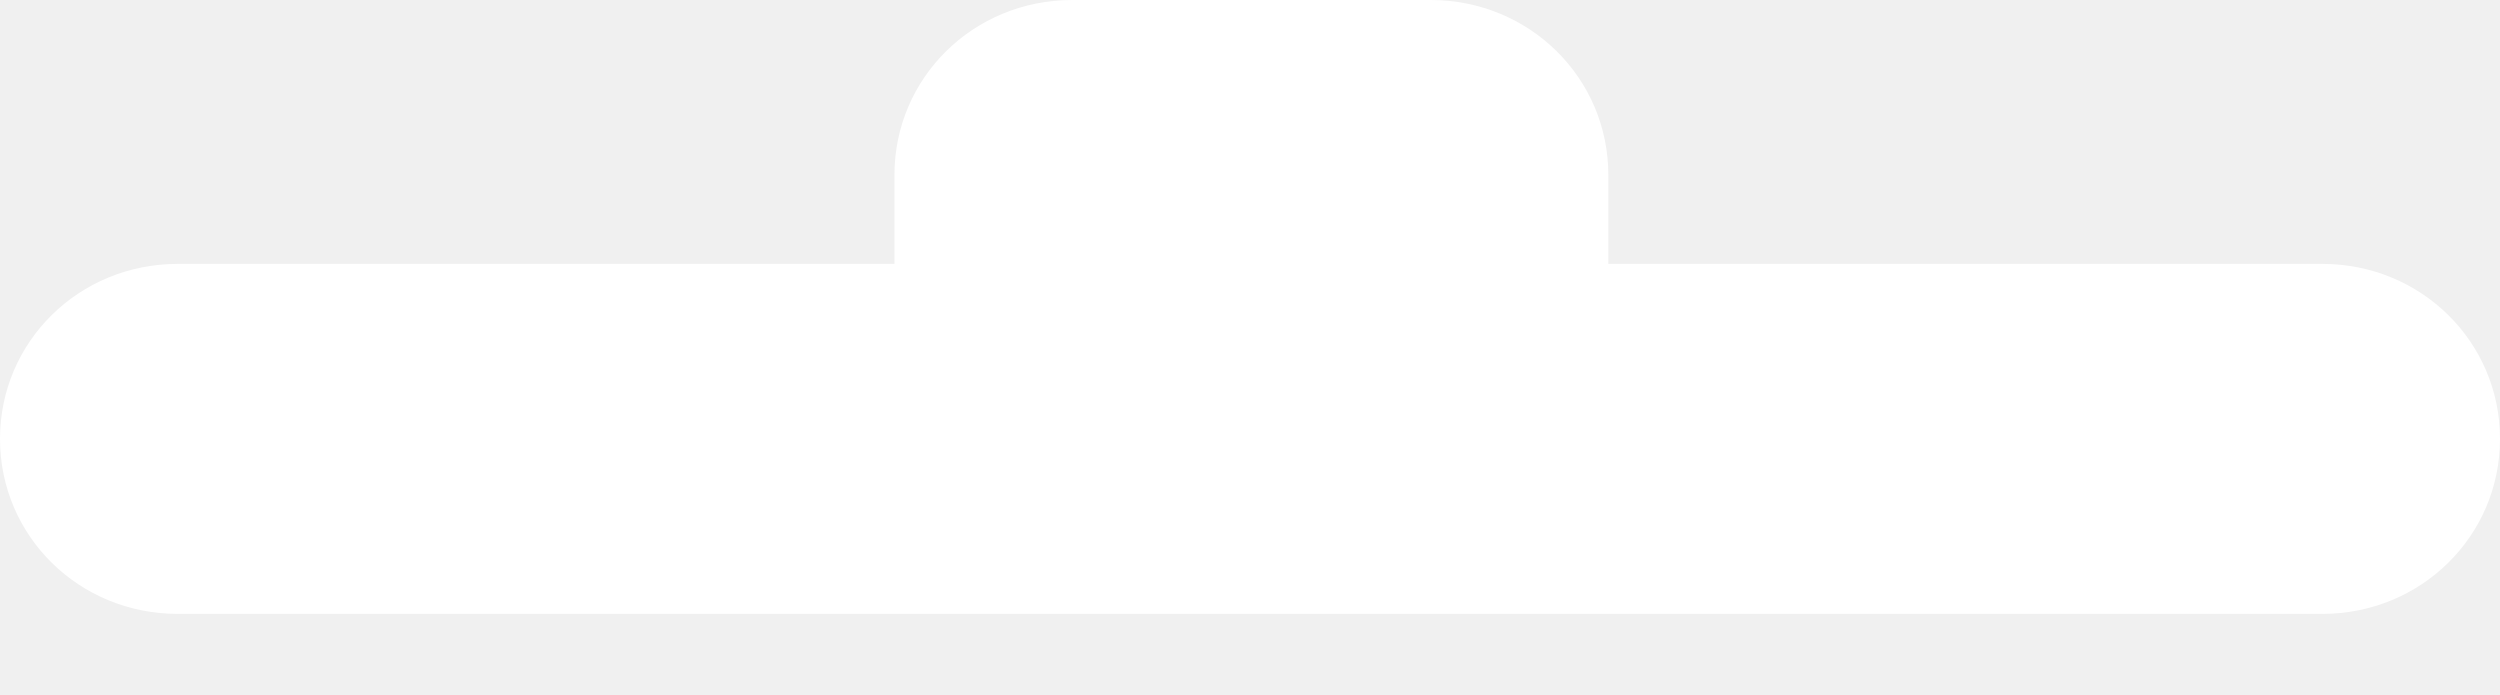
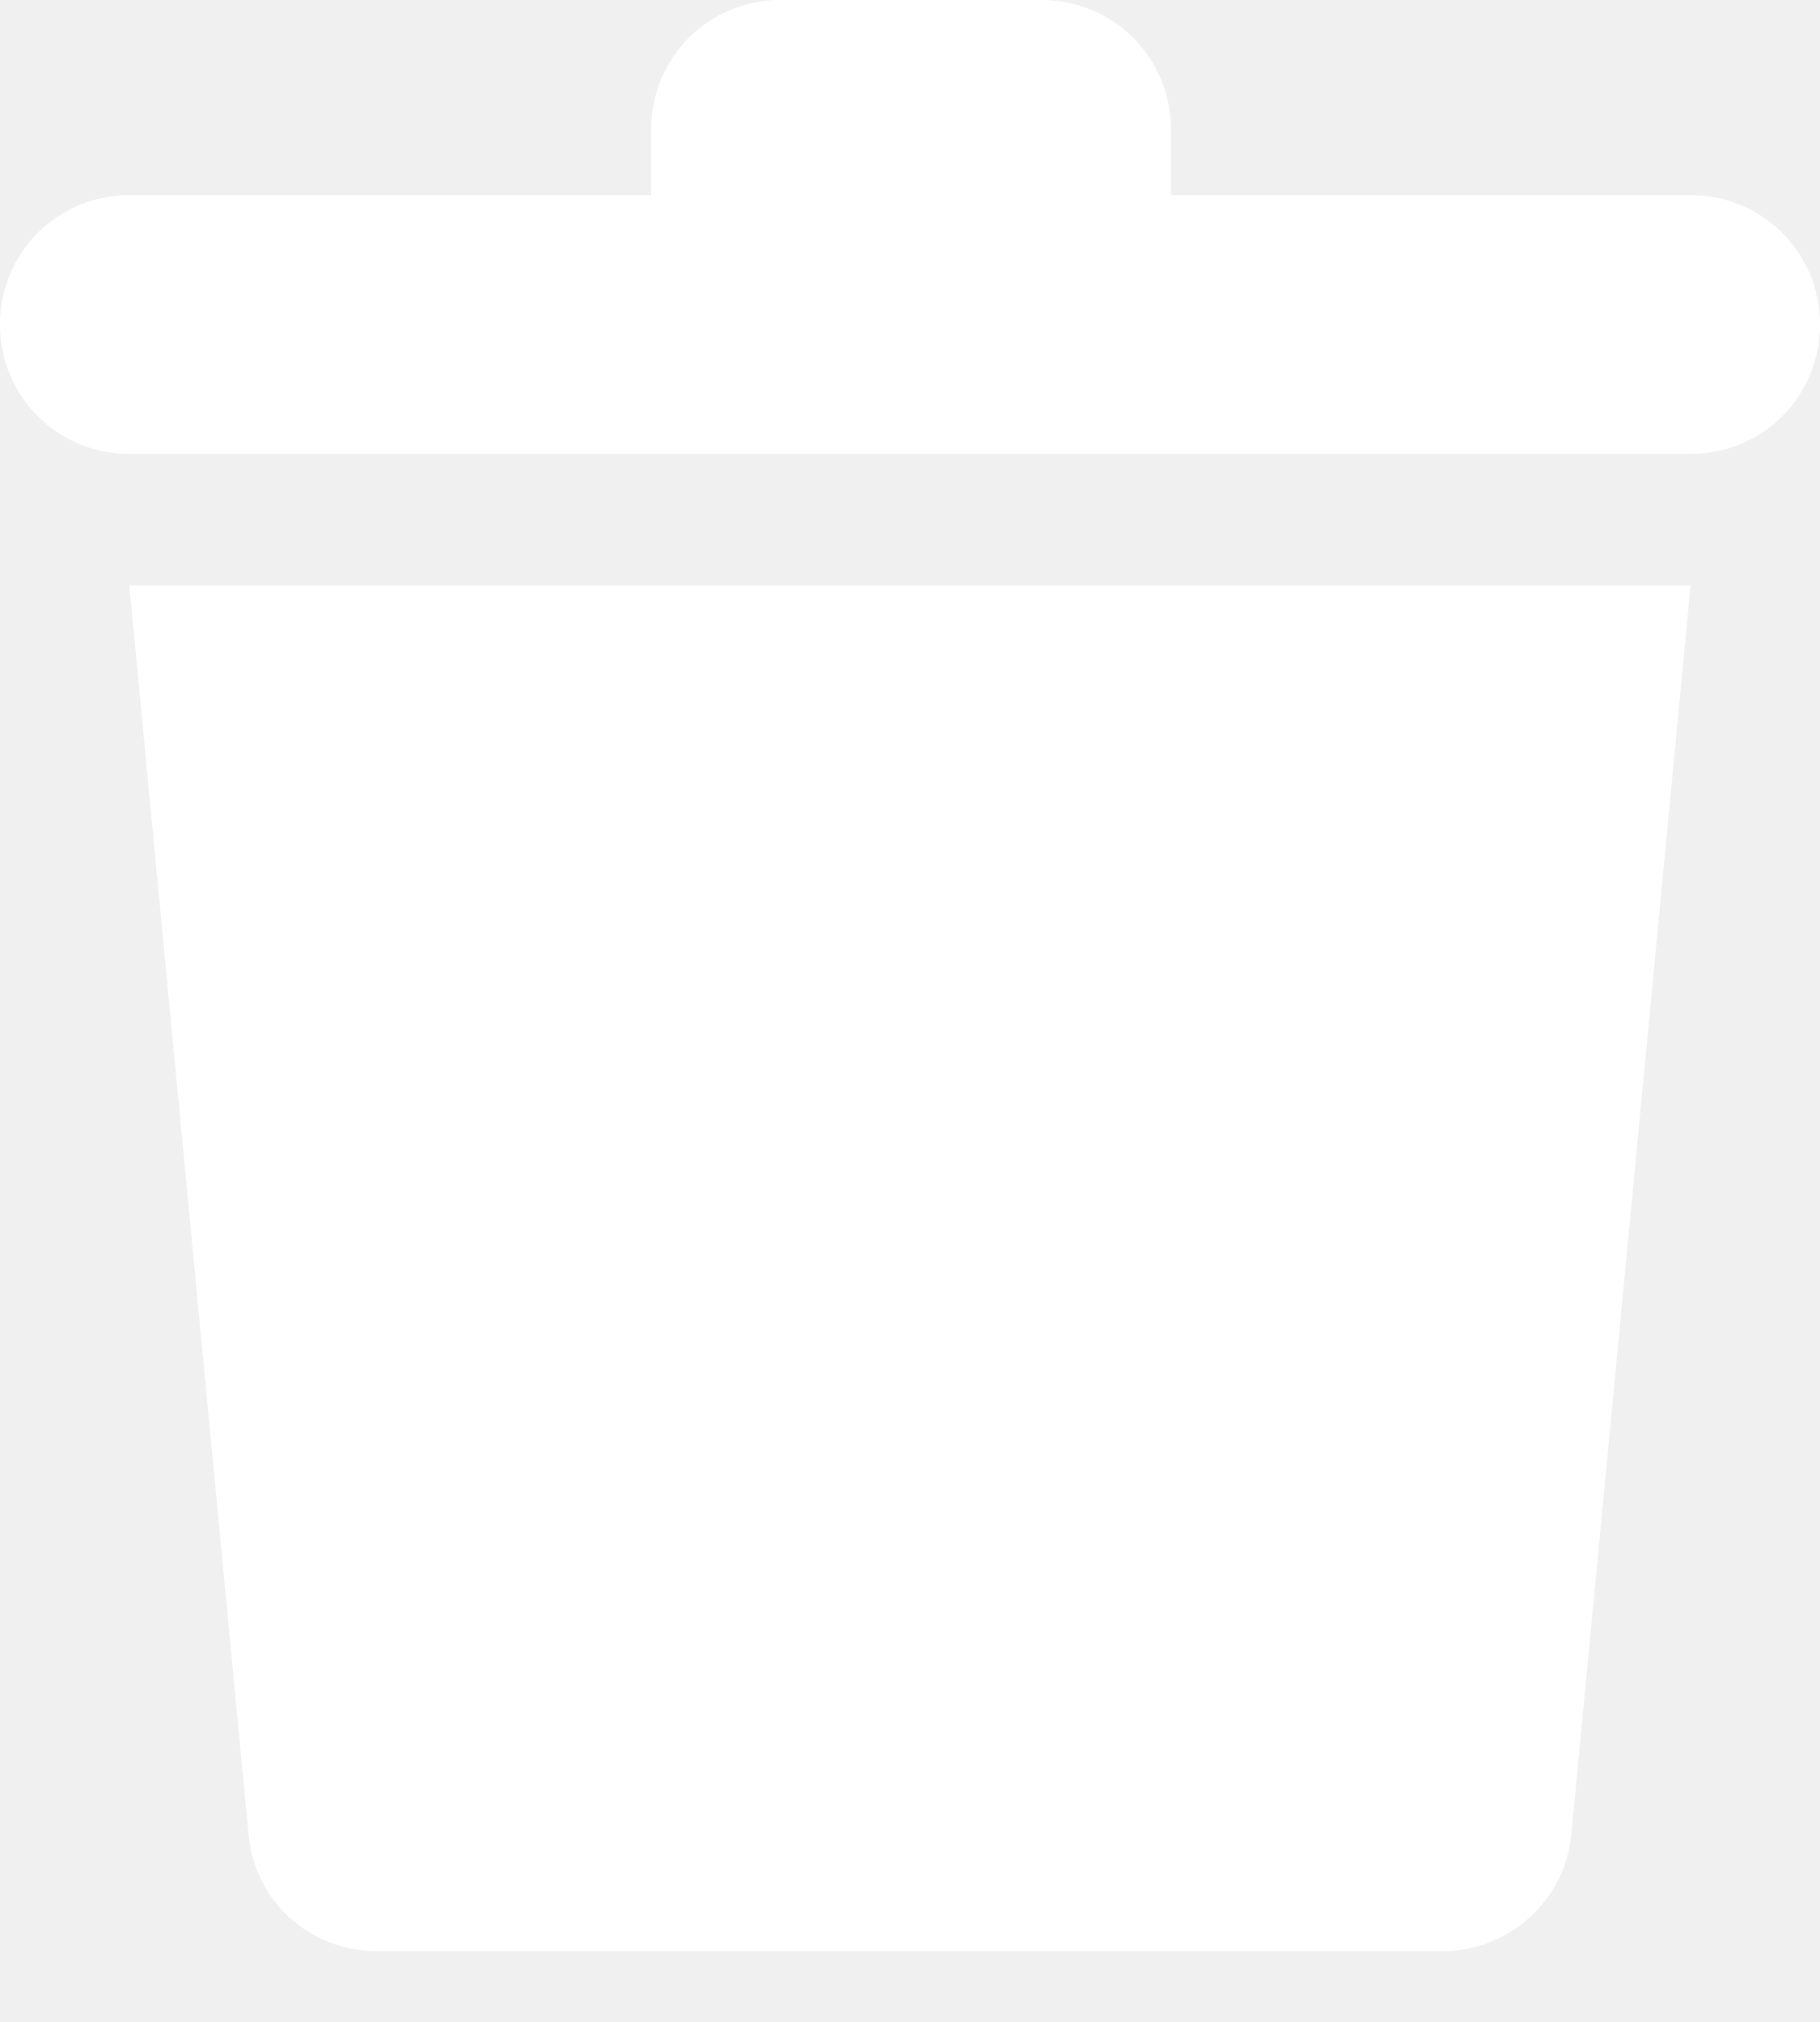
- <svg xmlns="http://www.w3.org/2000/svg" width="18" height="5" viewBox="0 0 18 5" fill="none">
-   <path d="M16.72 1.9H11.58V1.26C11.58 0.56 11.011 0 10.3 0H7.72C7.009 0 6.44 0.56 6.44 1.26V1.9H1.28C0.569 1.9 0 2.46 0 3.16C0 3.86 0.569 4.42 1.28 4.42H16.72C17.431 4.42 18 3.86 18 3.16C18 2.46 17.431 1.9 16.72 1.9Z" fill="white" />
+ <svg xmlns="http://www.w3.org/2000/svg" width="18" height="20" viewBox="0 0 18 20" fill="none">
+   <path d="M2.458 18.142C2.519 18.813 3.067 19.3 3.738 19.3H14.261C14.932 19.3 15.48 18.792 15.541 18.142L16.72 5.79H1.279L2.458 18.142Z" fill="white" />
+   <path d="M16.72 1.93H11.58V1.28C11.58 0.569 11.011 0 10.3 0H7.72C7.009 0 6.44 0.569 6.44 1.28V1.93H1.28C0.569 1.93 0 2.499 0 3.21C0 3.921 0.569 4.49 1.28 4.49H16.72C17.431 4.49 18 3.921 18 3.21C18 2.499 17.431 1.93 16.72 1.93Z" fill="white" />
</svg>
